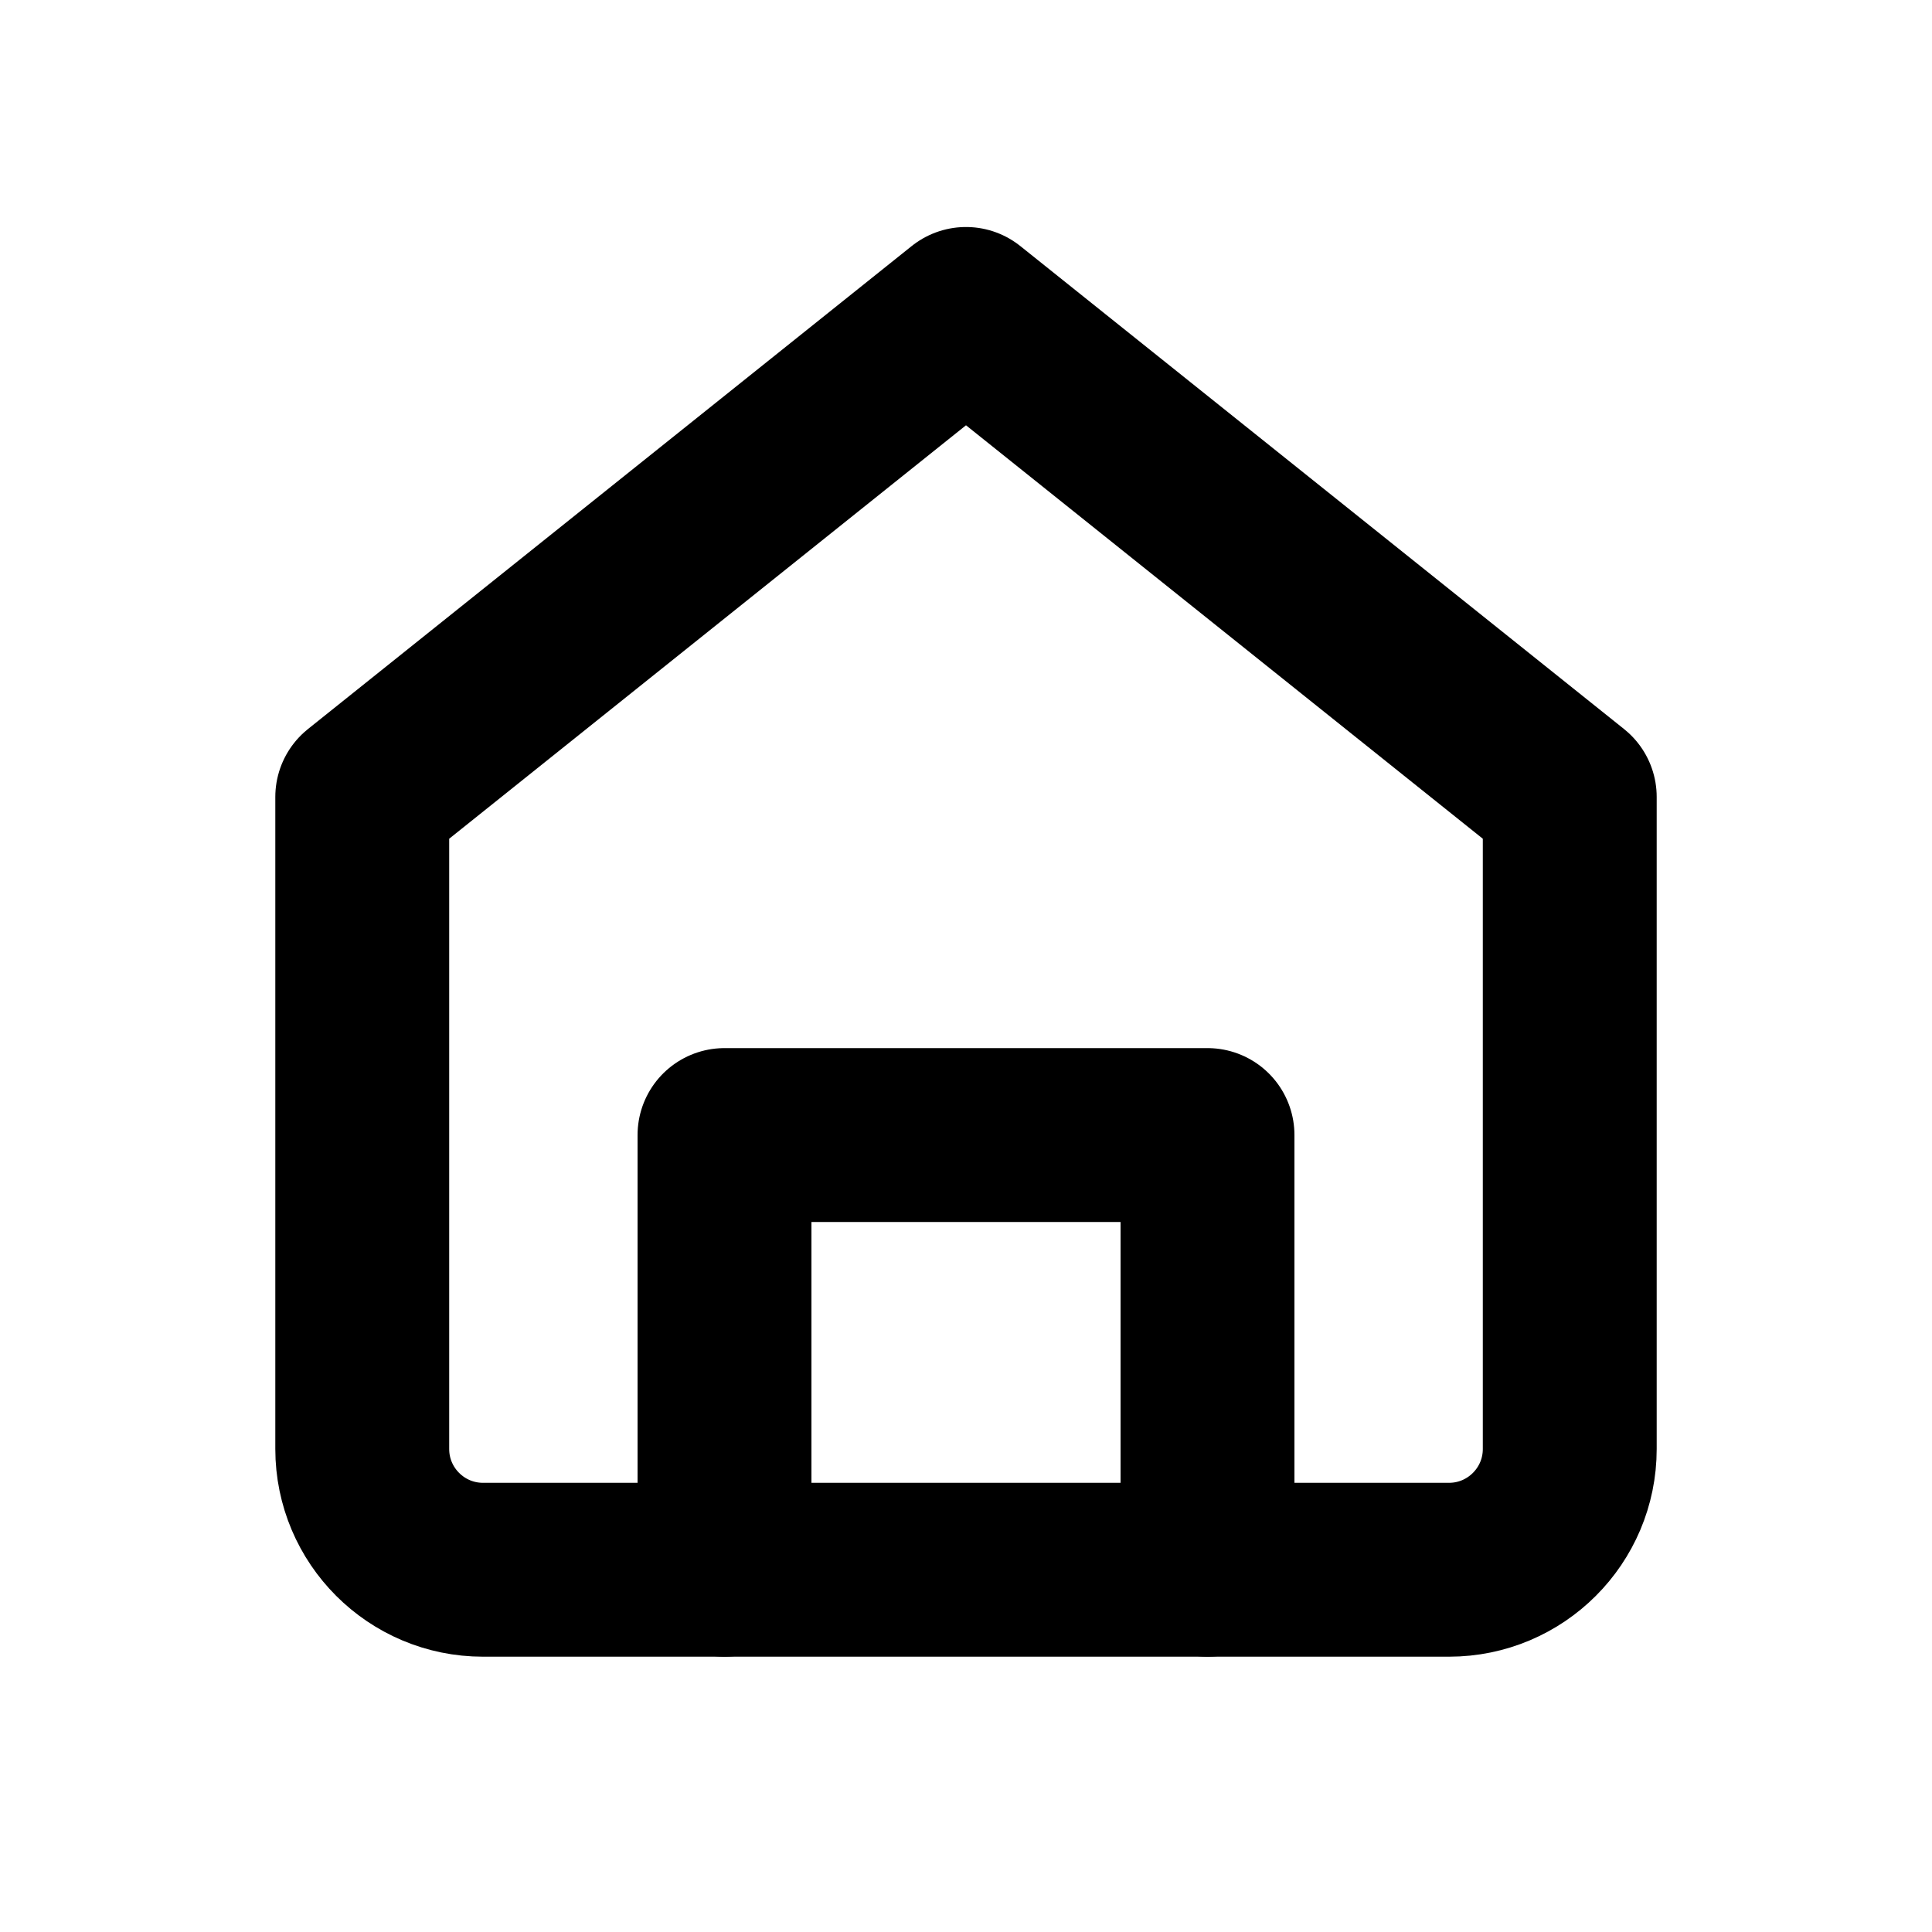
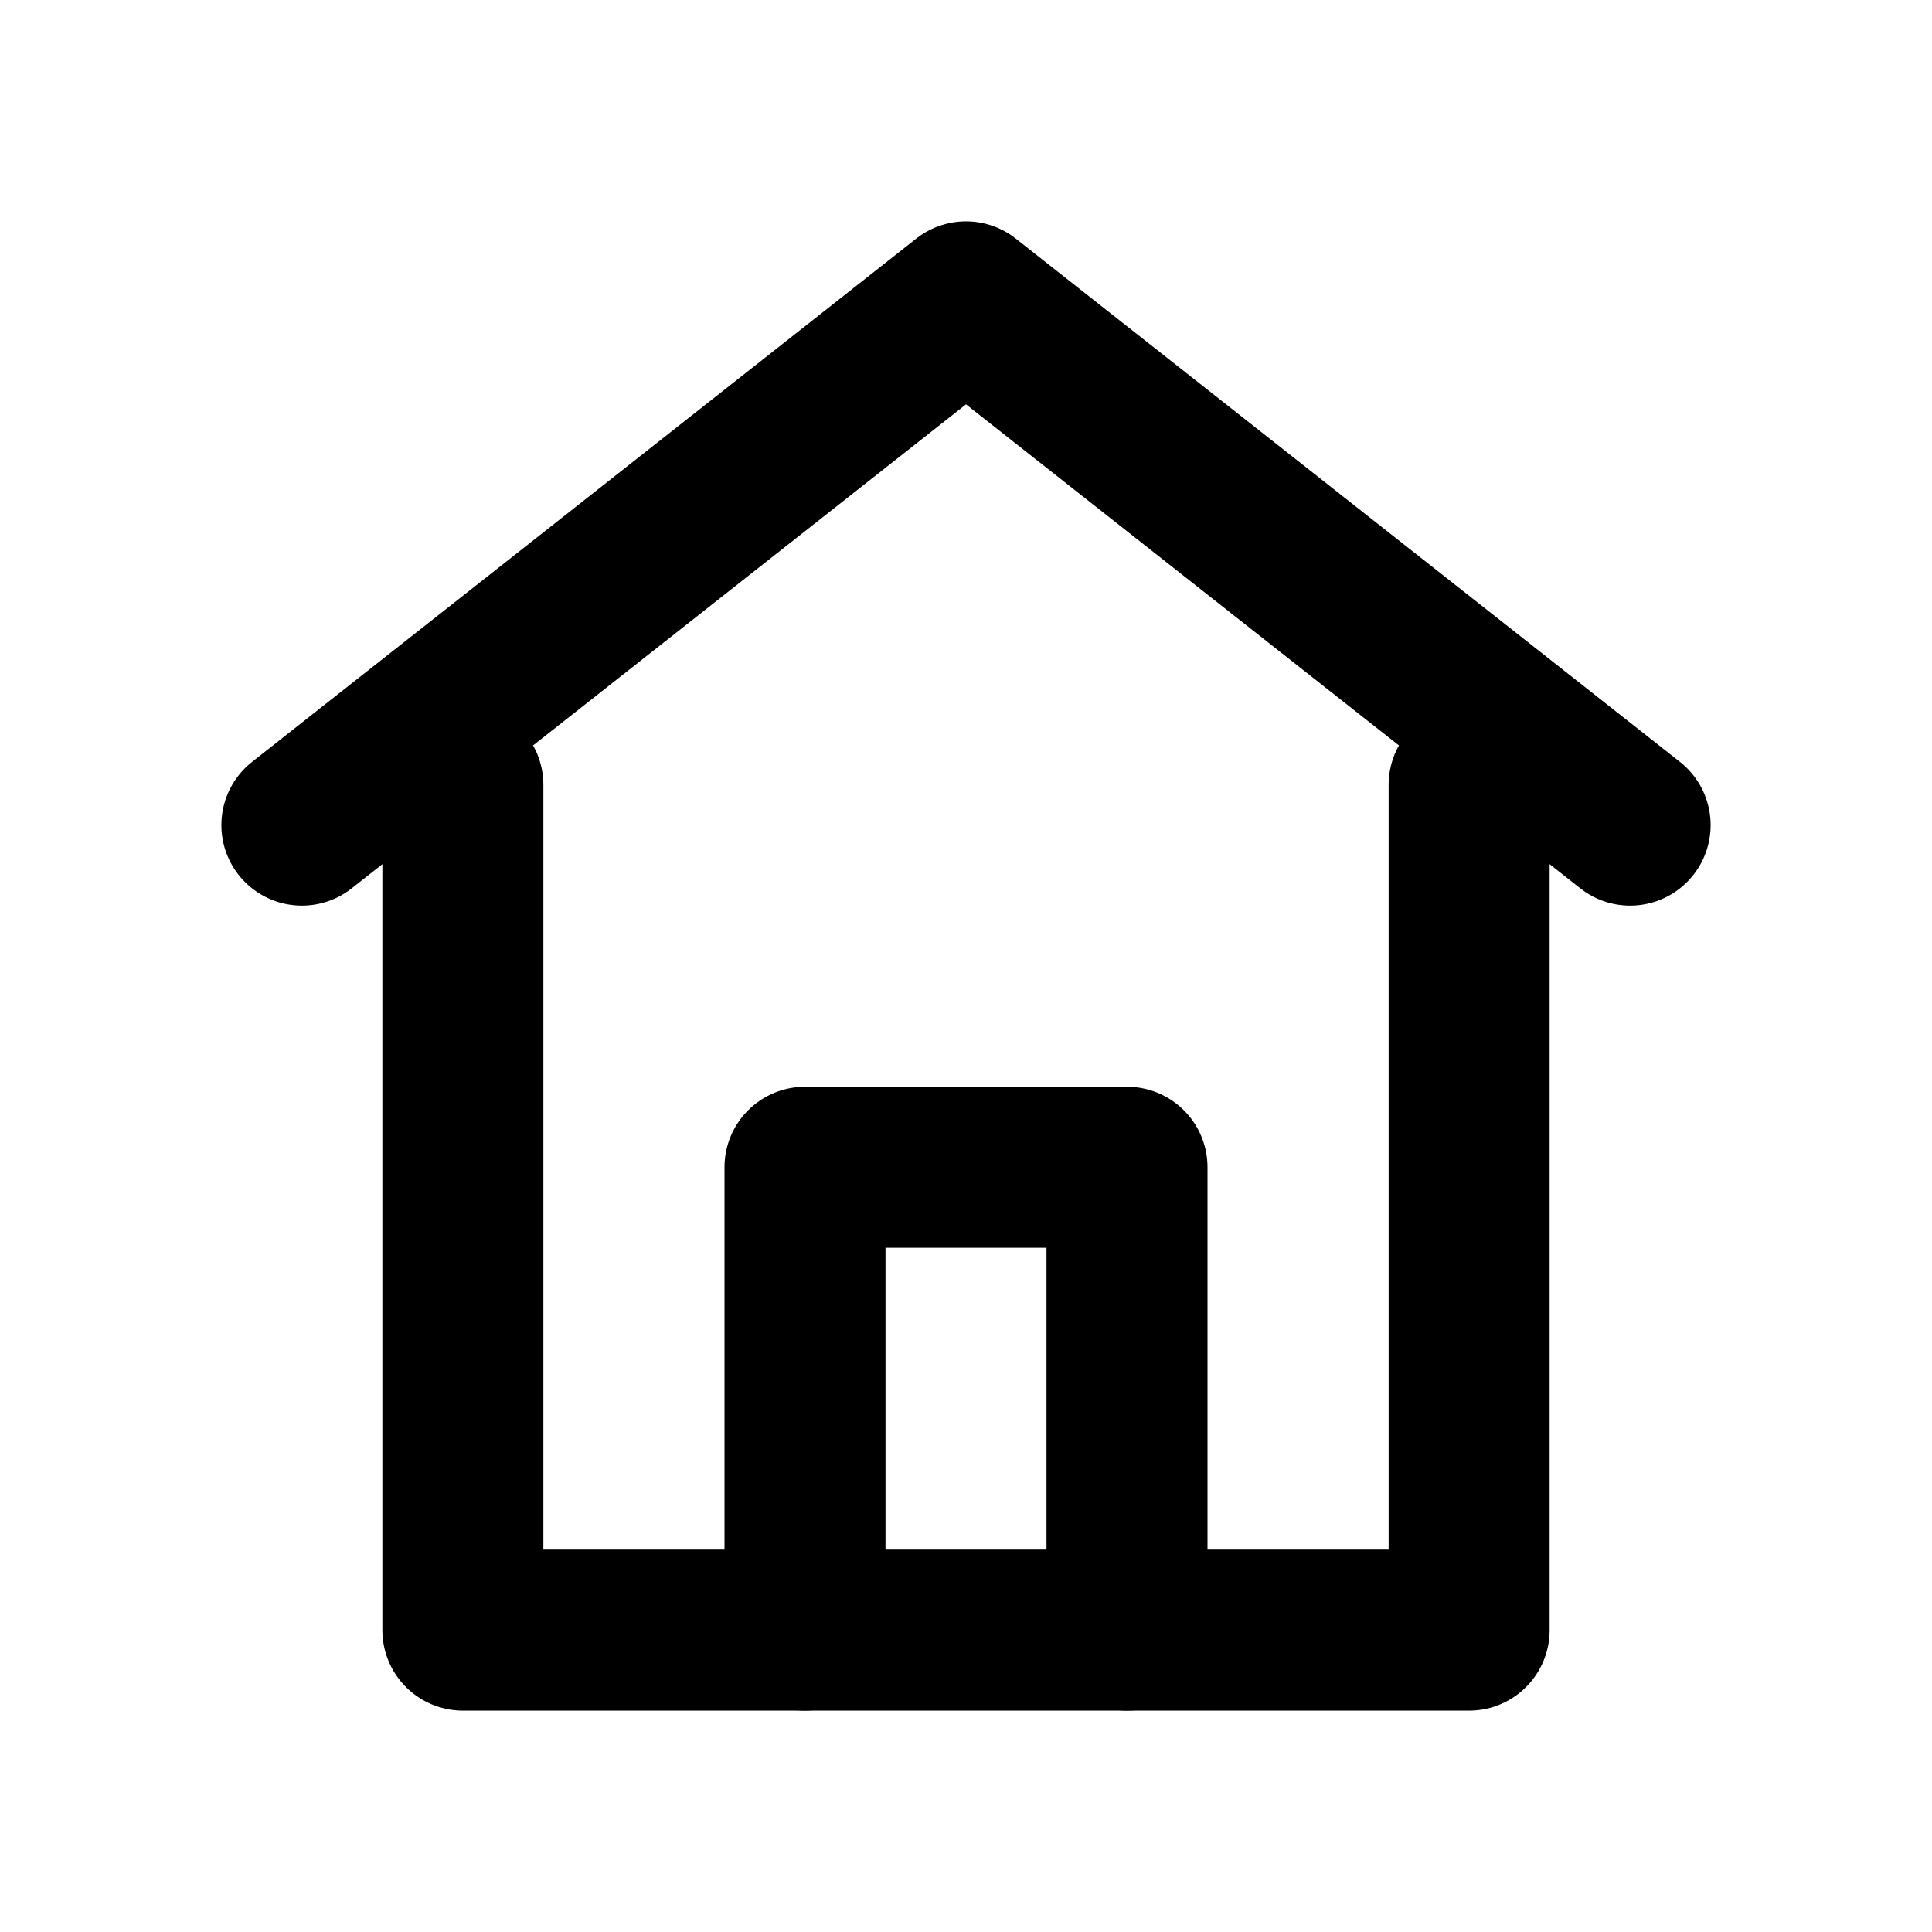
- <svg xmlns="http://www.w3.org/2000/svg" width="20" height="20" viewBox="0 0 20 20" fill="none">
-   <path d="M3.75 8.25L10 3.25L16.25 8.25V15C16.25 15.69 15.69 16.25 15 16.25H5C4.31 16.25 3.75 15.69 3.75 15V8.25Z" stroke="black" stroke-width="1.8" stroke-linecap="round" stroke-linejoin="round" />
-   <path d="M7.5 16.25V11.75H12.5V16.25" stroke="black" stroke-width="1.8" stroke-linecap="round" stroke-linejoin="round" />
+ <svg xmlns="http://www.w3.org/2000/svg" width="24" height="24" viewBox="0 0 24 24" fill="none">
+   <path d="M3.75 10.25L12 3.75L20.25 10.25" stroke="black" stroke-width="2" stroke-linecap="round" stroke-linejoin="round" />
+   <path d="M5.75 9.75V20.25H18.25V9.75" stroke="black" stroke-width="2" stroke-linecap="round" stroke-linejoin="round" />
+   <path d="M10 20.25V14.5H14V20.25" stroke="black" stroke-width="2" stroke-linecap="round" stroke-linejoin="round" />
</svg>
